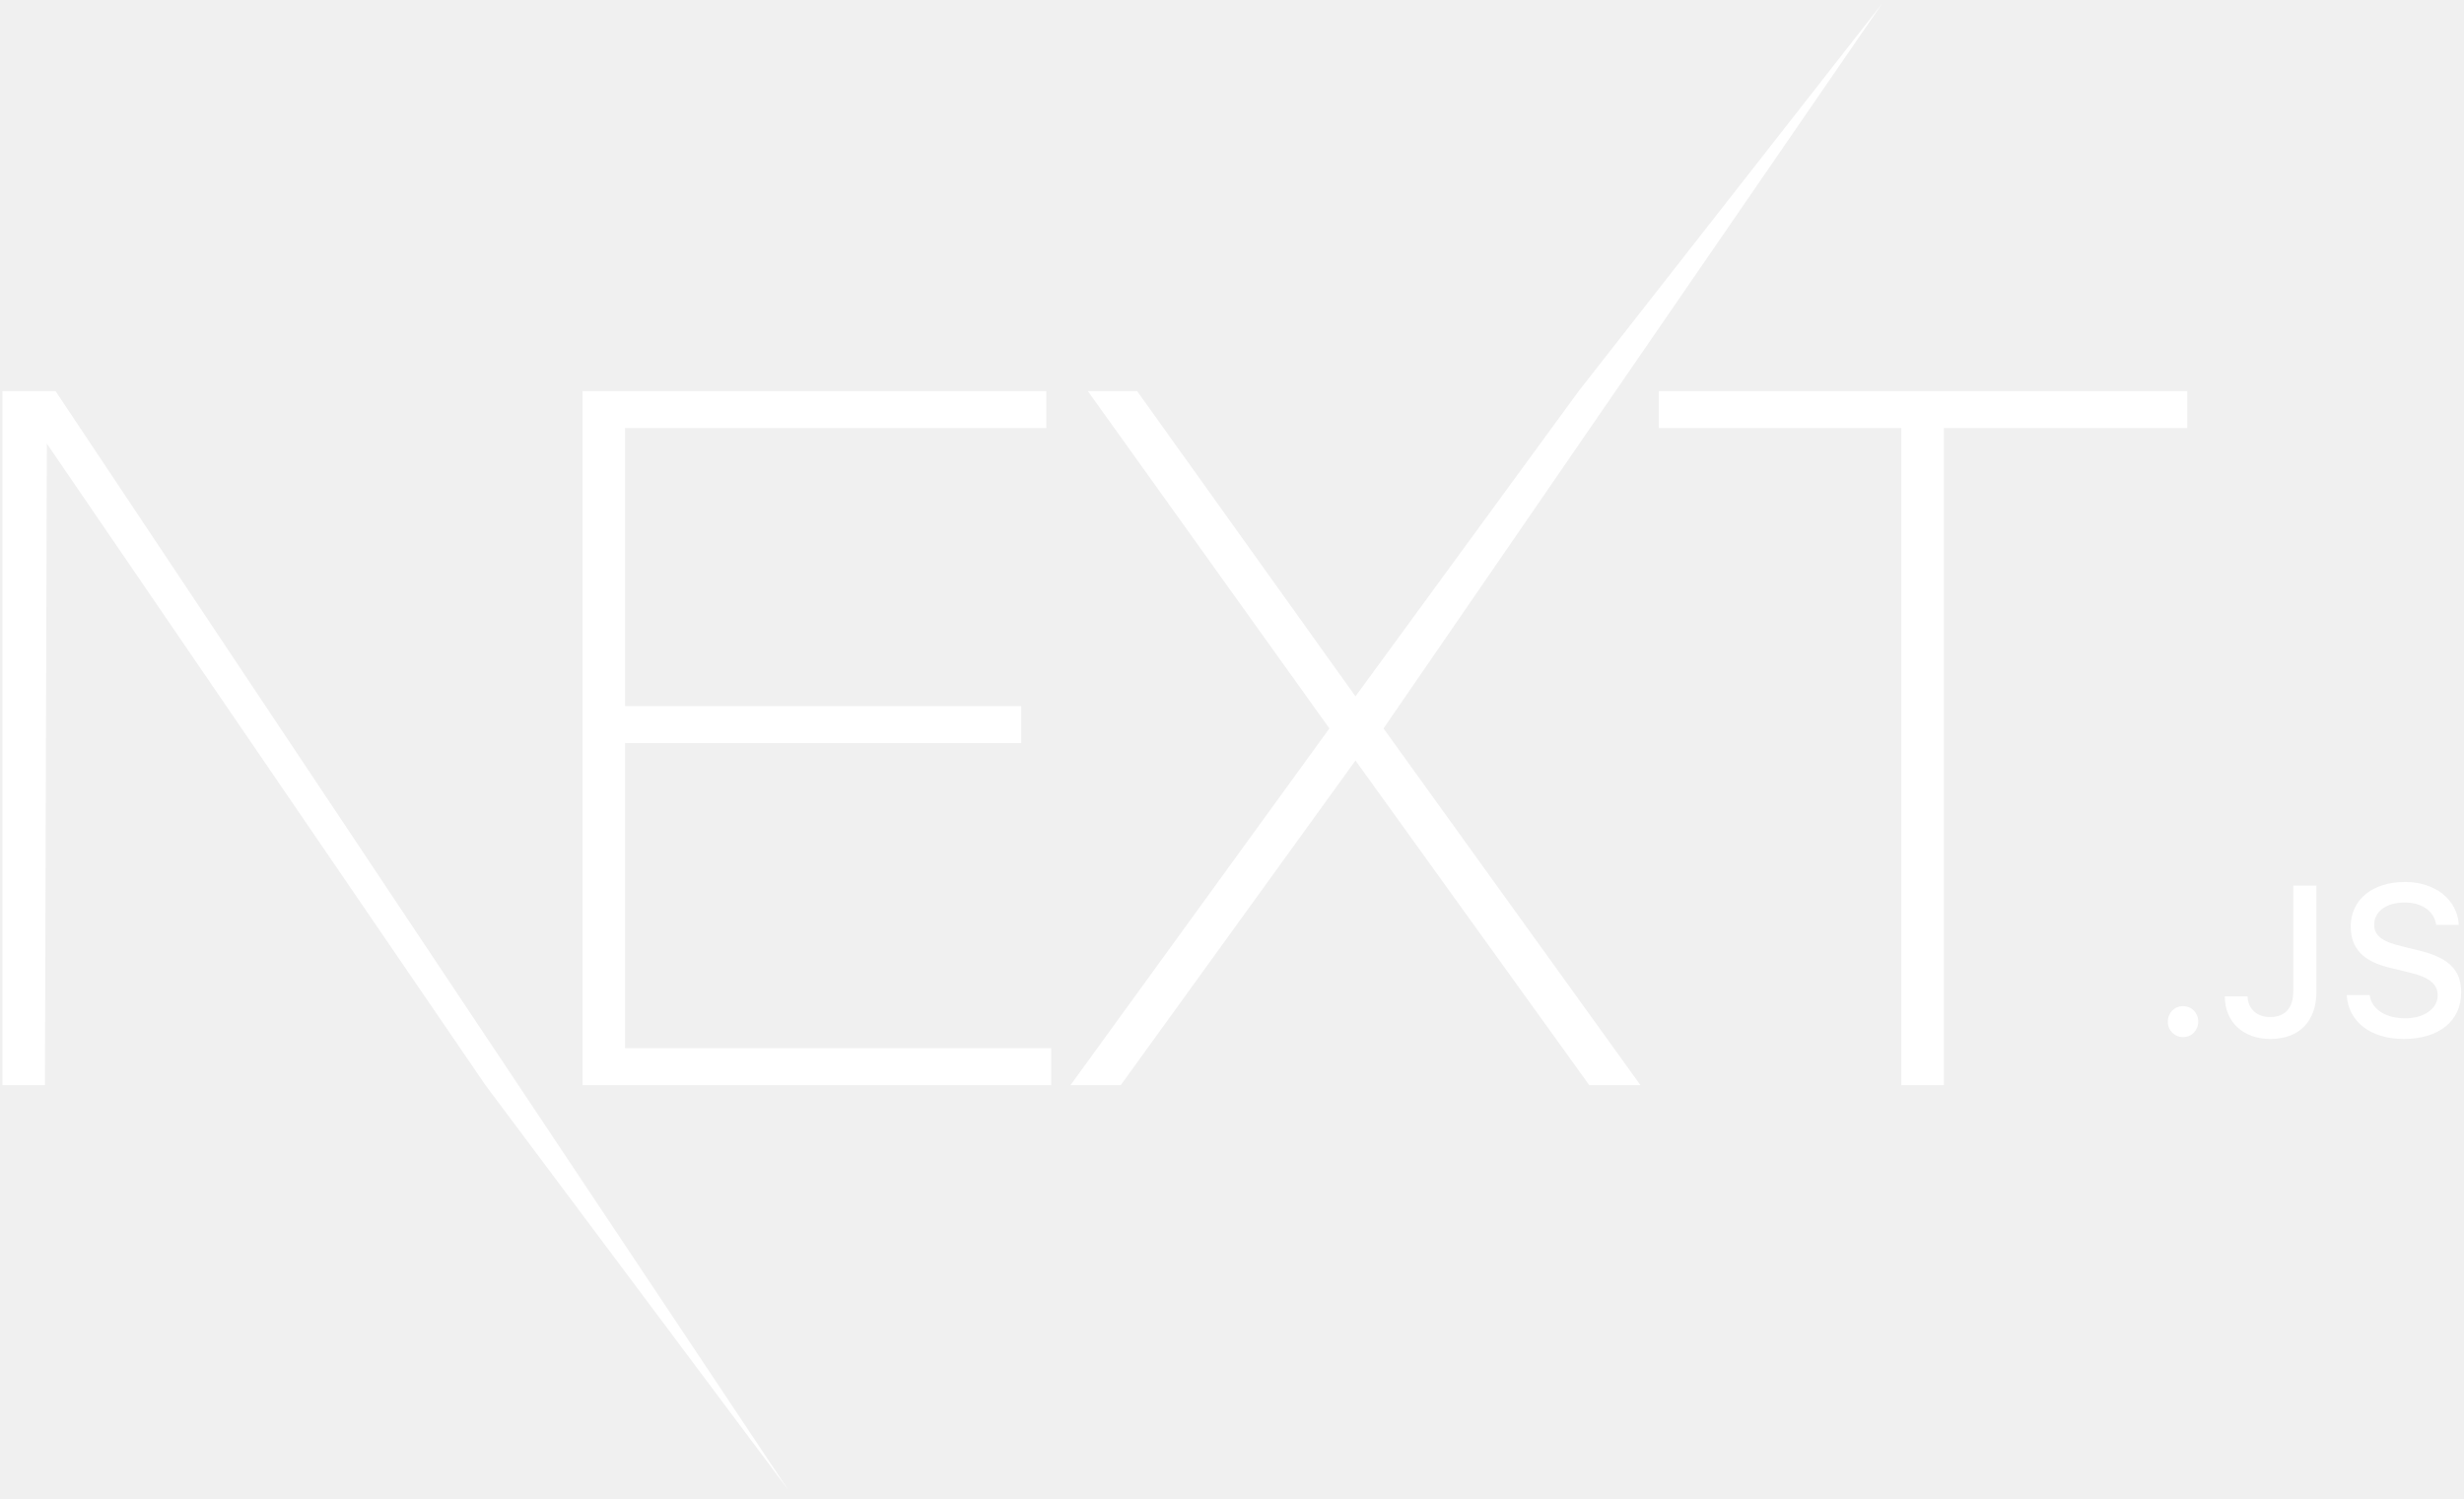
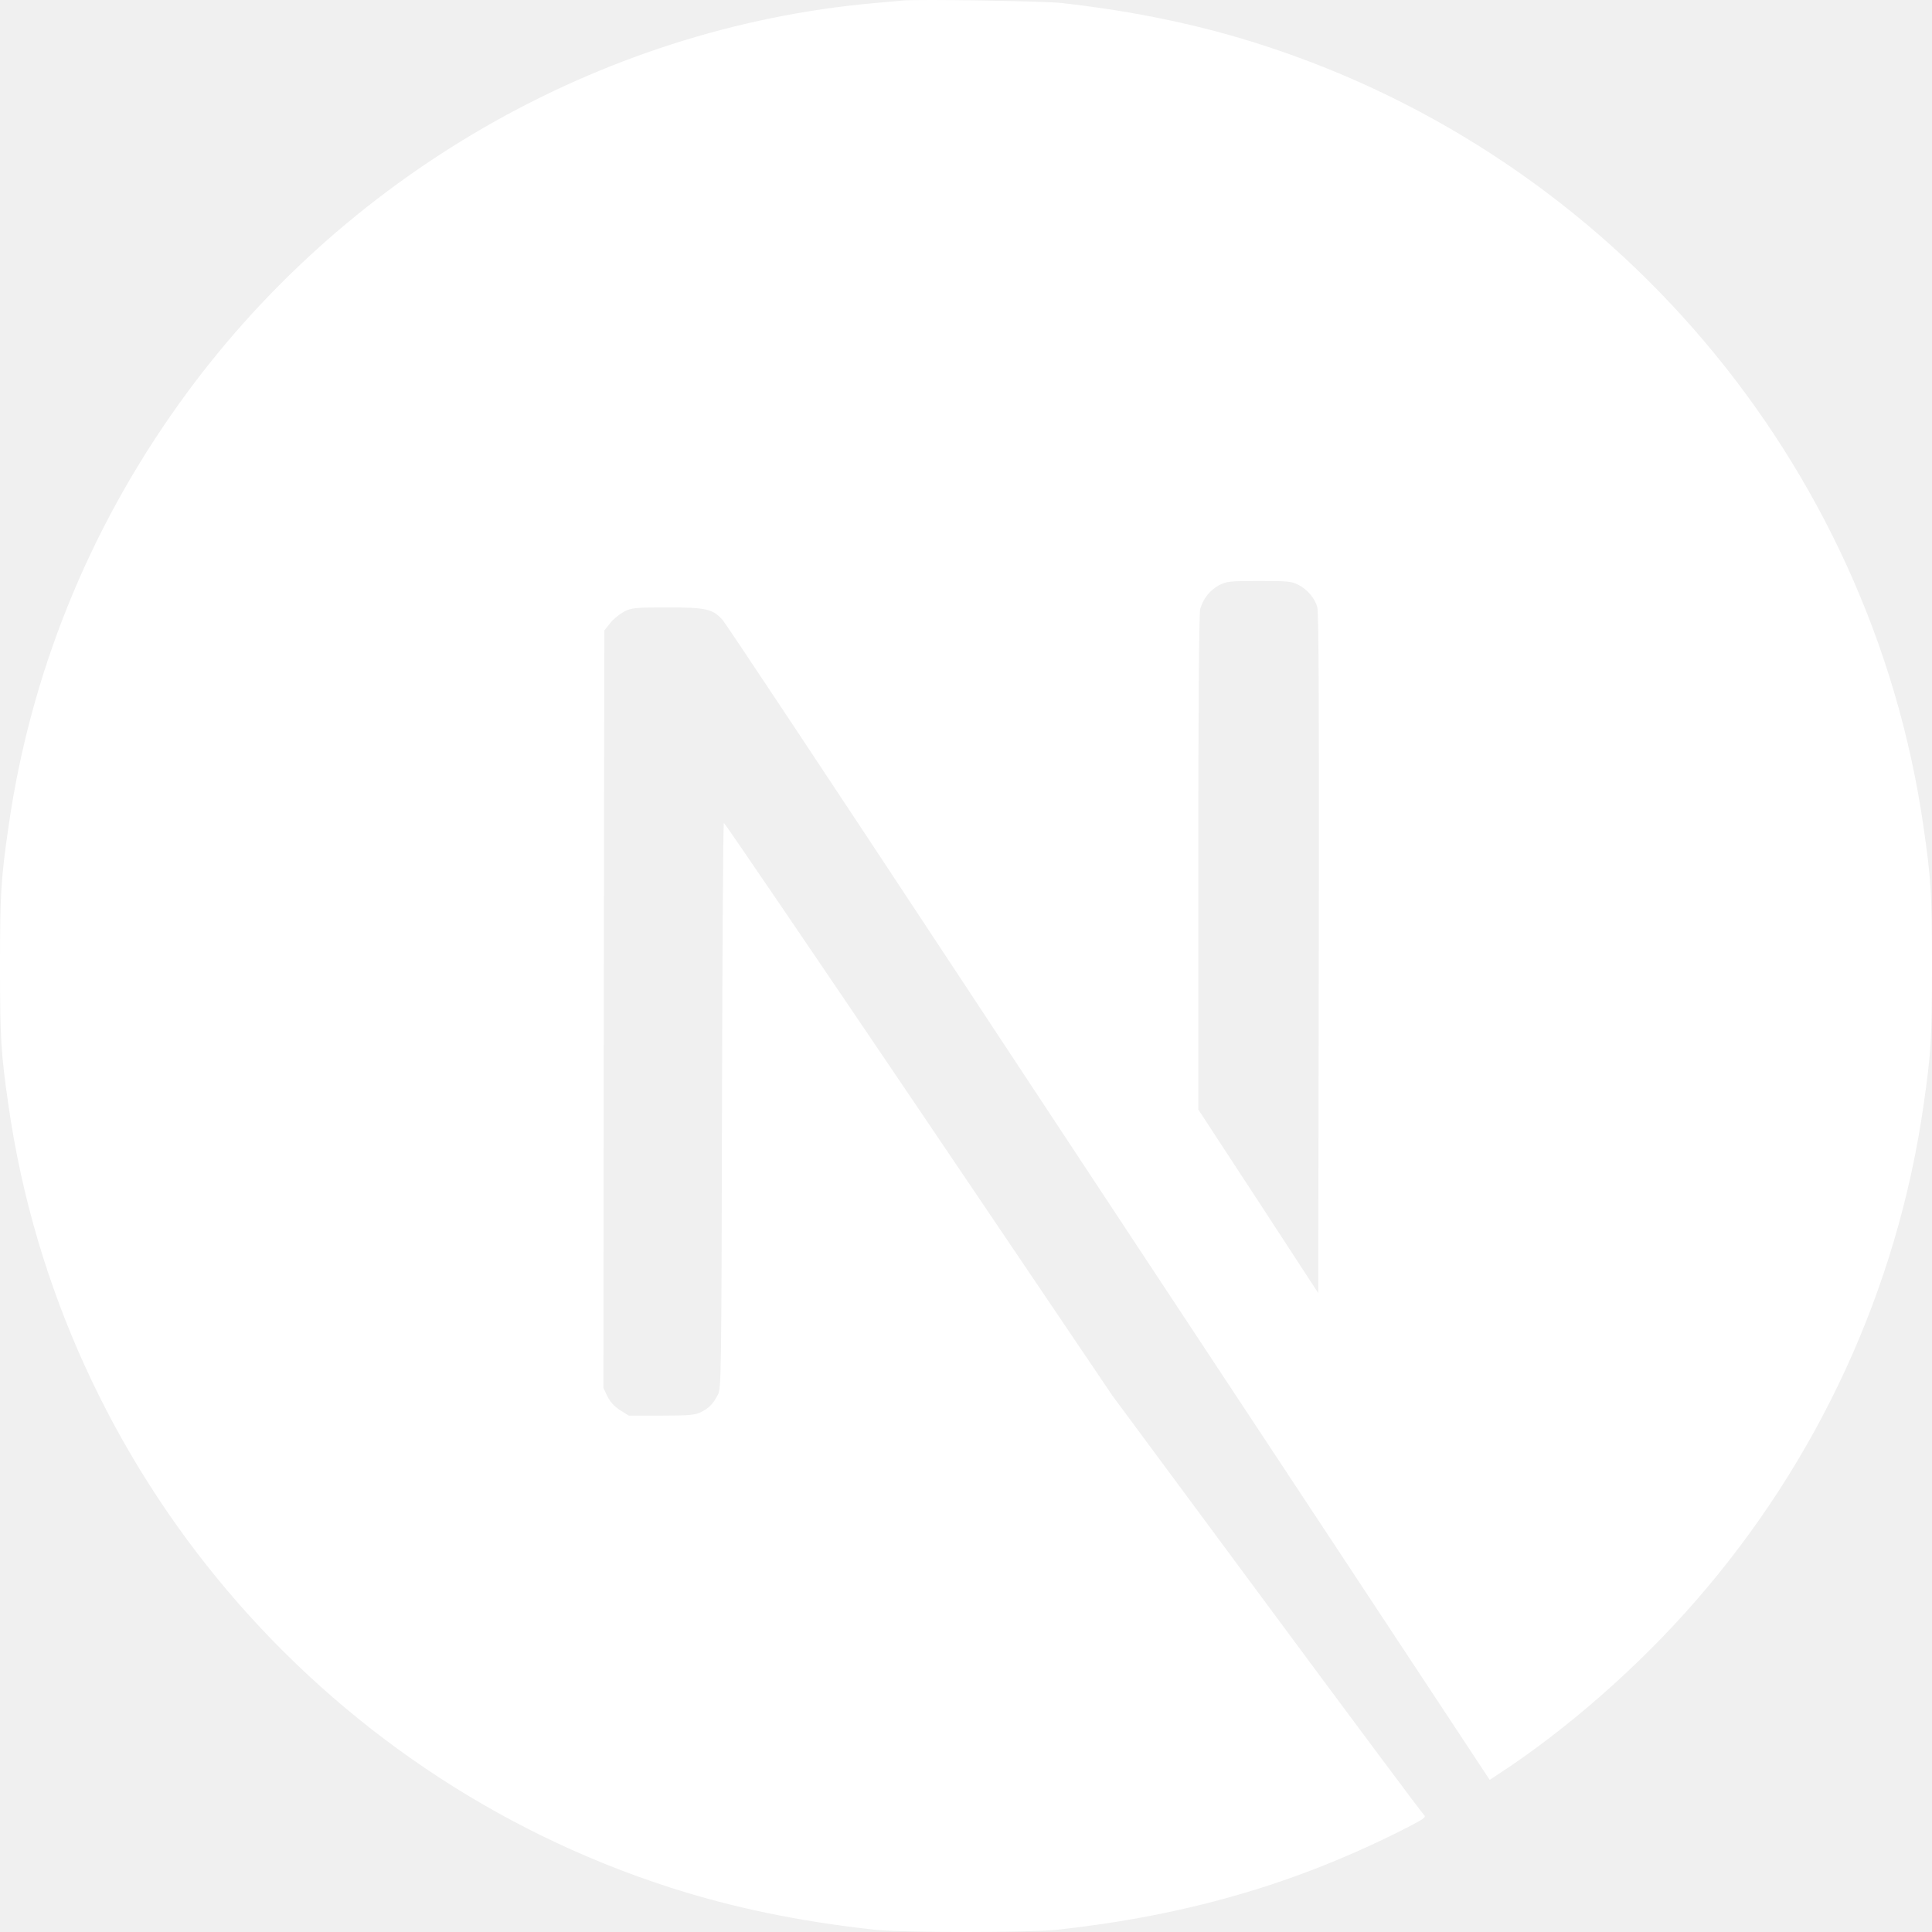
- <svg xmlns="http://www.w3.org/2000/svg" width="148px" height="90px" viewBox="0 0 148 90" version="1.1">
-   <g id="Page-1" stroke="none" stroke-width="1" fill="none" fill-rule="evenodd">
-     <path d="M34.992,23.495 L62.847,23.495 L62.847,25.714 L37.546,25.714 L37.546,42.413 L61.338,42.413 L61.338,44.632 L37.546,44.632 L37.546,62.966 L63.137,62.966 L63.137,65.185 L34.992,65.185 L34.992,23.495 Z M65.342,23.495 L68.302,23.495 L81.417,41.829 L94.822,23.495 L113.055,0.207 L83.1,43.756 L98.536,65.185 L95.46,65.185 L81.417,45.683 L67.316,65.185 L64.298,65.185 L79.85,43.756 L65.343,23.495 L65.342,23.495 Z M99.639,25.714 L99.639,23.495 L131.381,23.495 L131.381,25.714 L116.758,25.714 L116.758,65.184 L114.204,65.184 L114.204,25.714 L99.64,25.714 L99.639,25.714 Z M0.145,23.495 L3.337,23.495 L47.348,89.498 L29.16,65.185 L2.814,26.648 L2.698,65.185 L0.145,65.185 L0.145,23.495 Z M131.125,62.296 C130.602,62.296 130.211,61.891 130.211,61.368 C130.211,60.844 130.602,60.439 131.124,60.439 C131.652,60.439 132.037,60.844 132.037,61.368 C132.037,61.891 131.652,62.296 131.124,62.296 L131.125,62.296 Z M133.633,59.853 L135,59.853 C135.019,60.595 135.56,61.093 136.354,61.093 C137.242,61.093 137.745,60.558 137.745,59.554 L137.745,53.198 L139.136,53.198 L139.136,59.56 C139.136,61.368 138.093,62.409 136.366,62.409 C134.746,62.409 133.634,61.399 133.634,59.853 L133.633,59.853 Z M140.955,59.773 L142.334,59.773 C142.452,60.626 143.284,61.168 144.483,61.168 C145.6,61.168 146.42,60.588 146.42,59.791 C146.42,59.106 145.899,58.694 144.712,58.414 L143.557,58.134 C141.937,57.754 141.197,56.968 141.197,55.647 C141.197,54.045 142.501,52.979 144.457,52.979 C146.277,52.979 147.607,54.045 147.687,55.559 L146.333,55.559 C146.203,54.731 145.483,54.213 144.439,54.213 C143.339,54.213 142.607,54.743 142.607,55.553 C142.607,56.195 143.079,56.563 144.247,56.837 L145.234,57.08 C147.072,57.51 147.83,58.258 147.83,59.61 C147.83,61.33 146.5,62.409 144.377,62.409 C142.39,62.409 141.054,61.38 140.955,59.772 L140.955,59.773 Z" id="Shape" fill="#FFFFFF" fill-rule="nonzero" />
-   </g>
+ <svg xmlns="http://www.w3.org/2000/svg" width="1000" height="1000" viewBox="0 0 1000 1000" fill="none">
+   <path d="M467.253 0.269C465.103 0.465 458.26 1.149 452.102 1.637C310.068 14.441 177.028 91.067 92.766 208.841C45.846 274.325 15.836 348.605 4.497 427.284C0.489 454.748 0 462.86 0 500.098C0 537.336 0.489 545.448 4.497 572.912C31.672 760.666 165.298 918.414 346.53 976.861C378.983 987.319 413.196 994.453 452.102 998.754C467.253 1000.42 532.747 1000.42 547.898 998.754C615.054 991.326 671.945 974.71 728.055 946.073C736.657 941.675 738.319 940.502 737.146 939.525C736.364 938.939 699.707 889.777 655.718 830.352L575.758 722.353L475.562 574.085C420.43 492.572 375.073 425.915 374.682 425.915C374.291 425.818 373.9 491.693 373.705 572.13C373.412 712.97 373.314 718.639 371.554 721.962C369.013 726.751 367.058 728.706 362.952 730.856C359.824 732.42 357.087 732.713 342.327 732.713H325.415L320.919 729.878C317.986 728.021 315.836 725.578 314.37 722.744L312.317 718.345L312.512 522.382L312.805 326.321L315.836 322.509C317.4 320.457 320.723 317.818 323.069 316.547C327.077 314.592 328.641 314.397 345.552 314.397C365.494 314.397 368.817 315.179 373.998 320.848C375.464 322.411 429.717 404.12 494.624 502.541C559.531 600.963 648.289 735.352 691.887 801.324L771.065 921.248L775.073 918.609C810.557 895.543 848.094 862.703 877.81 828.495C941.056 755.877 981.818 667.326 995.503 572.912C999.511 545.448 1000 537.336 1000 500.098C1000 462.86 999.511 454.748 995.503 427.284C968.328 239.53 834.702 81.782 653.47 23.335C621.505 12.975 587.488 5.84 549.365 1.54C539.98 0.562 475.367 -0.513 467.253 0.269ZM671.945 302.668C676.637 305.014 680.45 309.51 681.818 314.201C682.6 316.743 682.796 371.085 682.6 493.549L682.307 669.281L651.32 621.781L620.235 574.281V446.538C620.235 363.95 620.626 317.525 621.212 315.277C622.776 309.803 626.197 305.503 630.89 302.962C634.897 300.909 636.364 300.714 651.711 300.714C666.178 300.714 668.719 300.909 671.945 302.668Z" fill="white" />
</svg>
